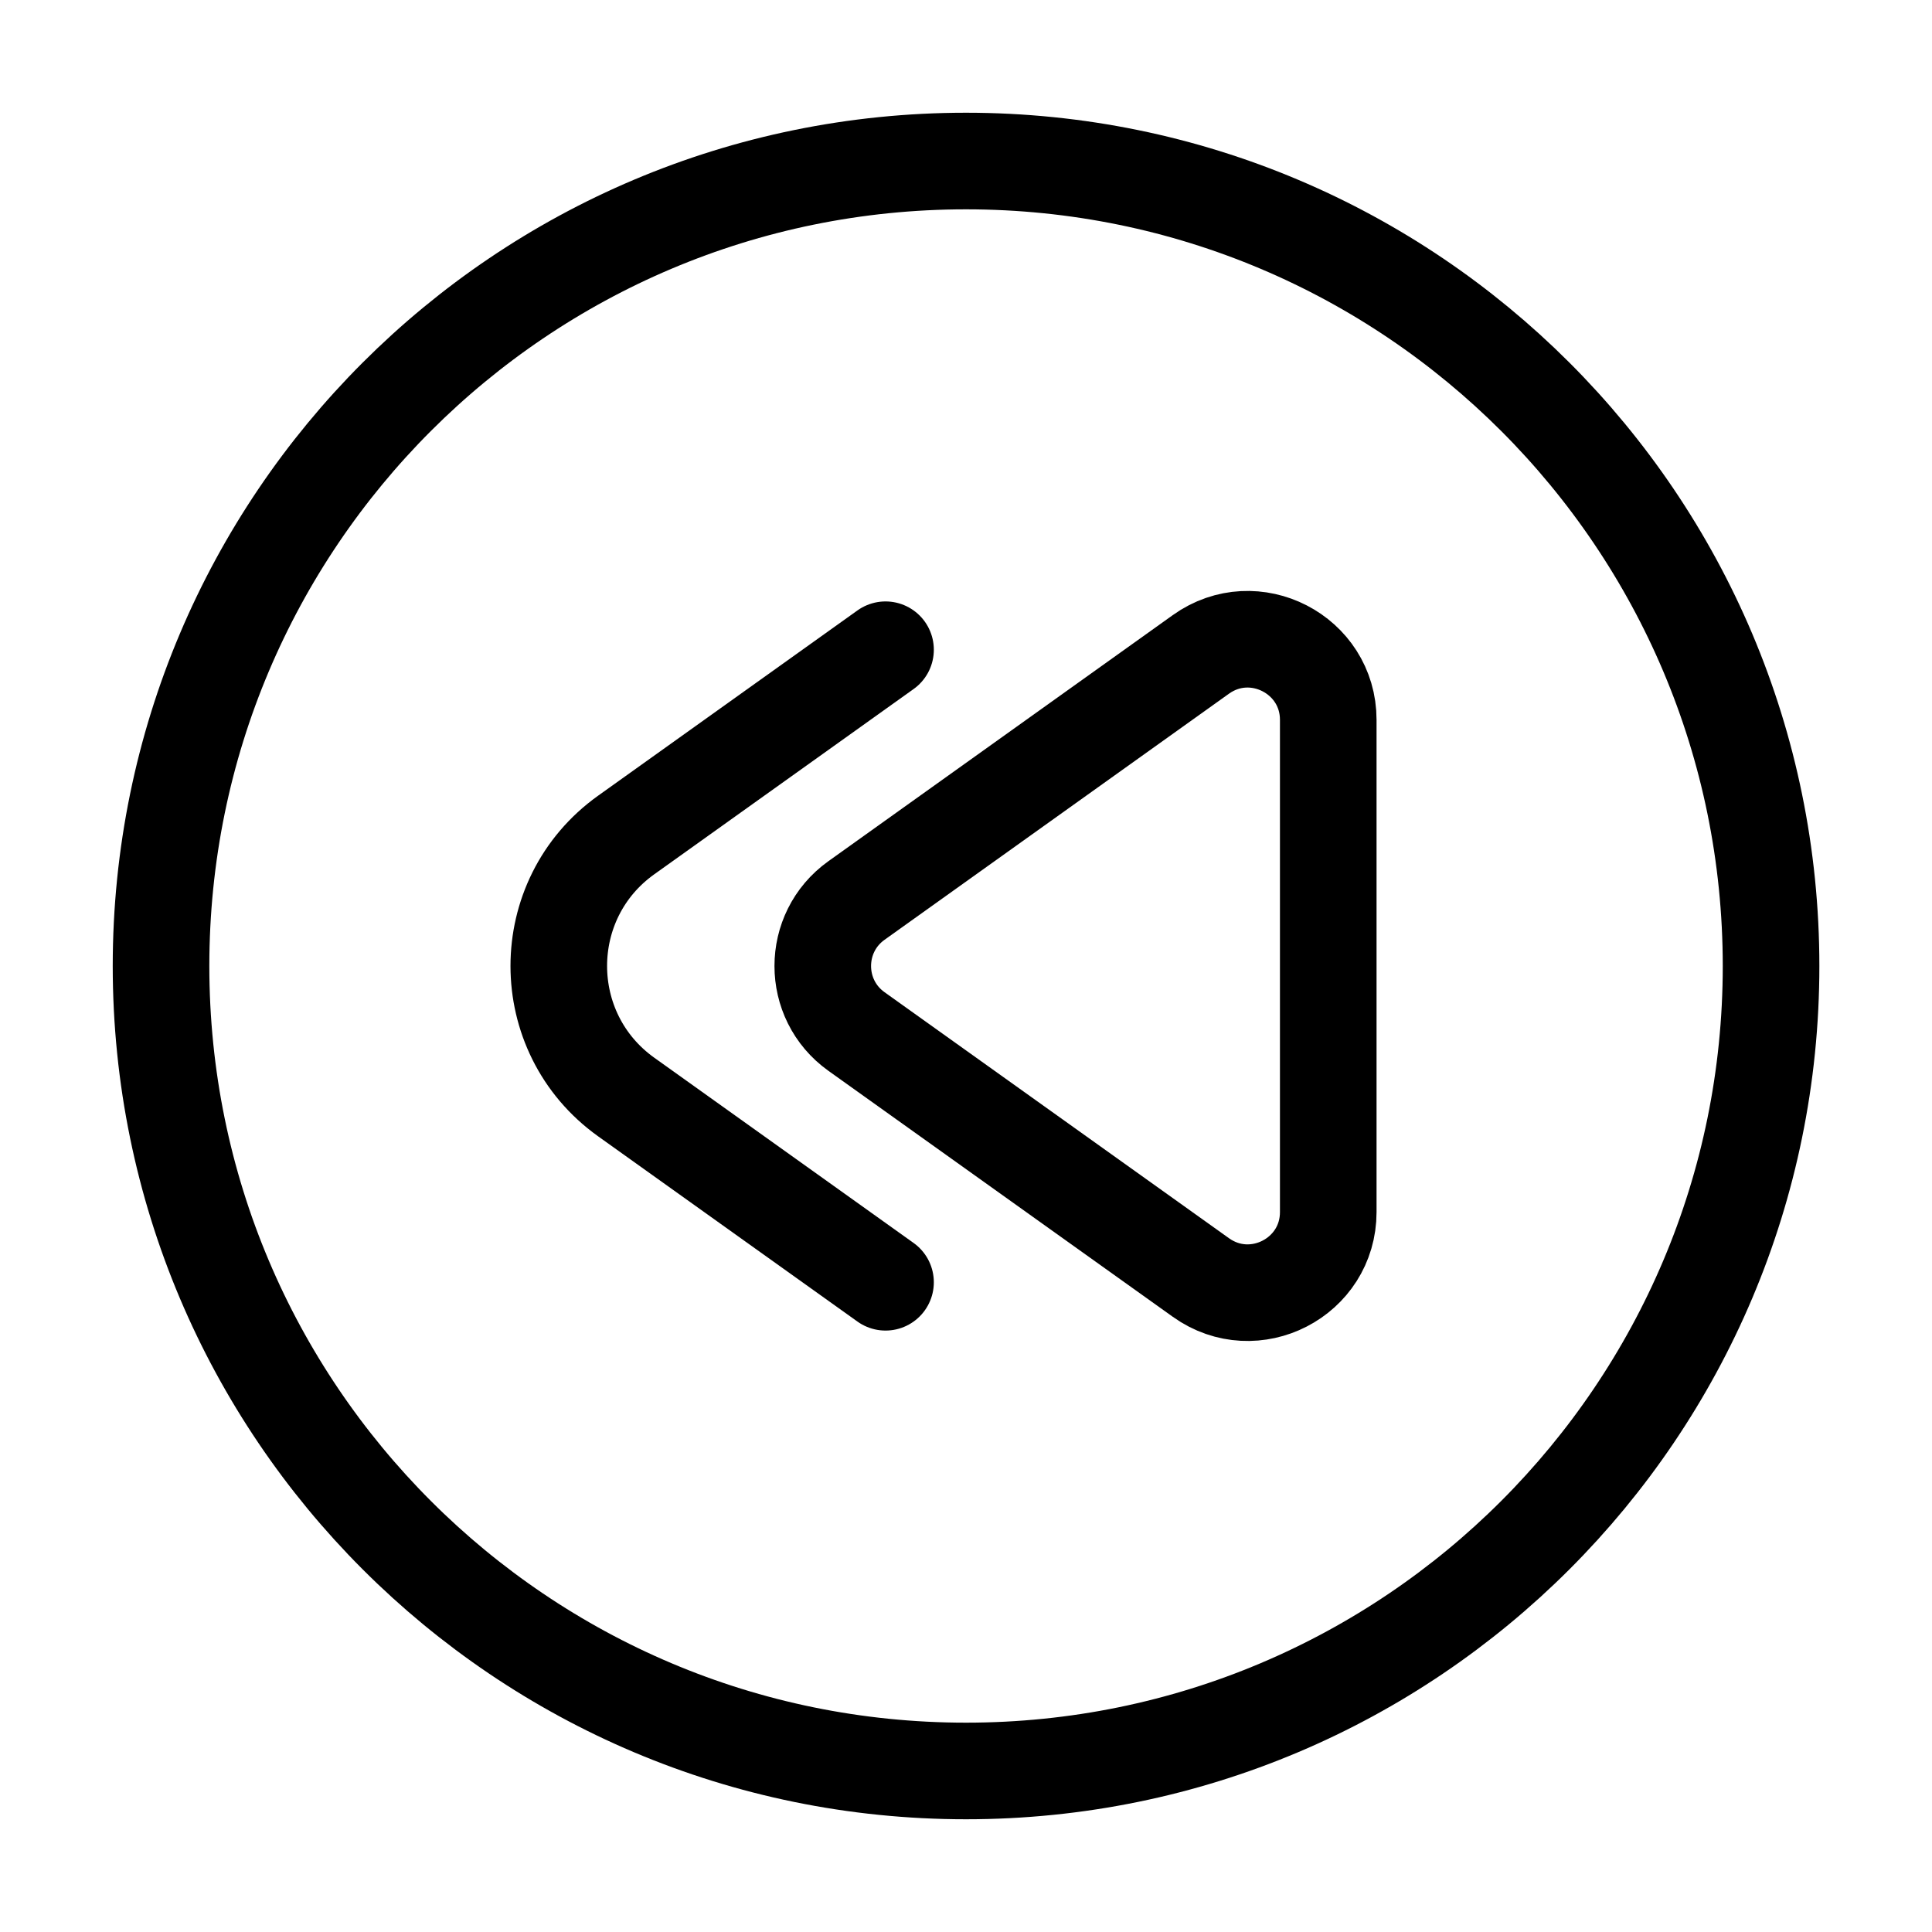
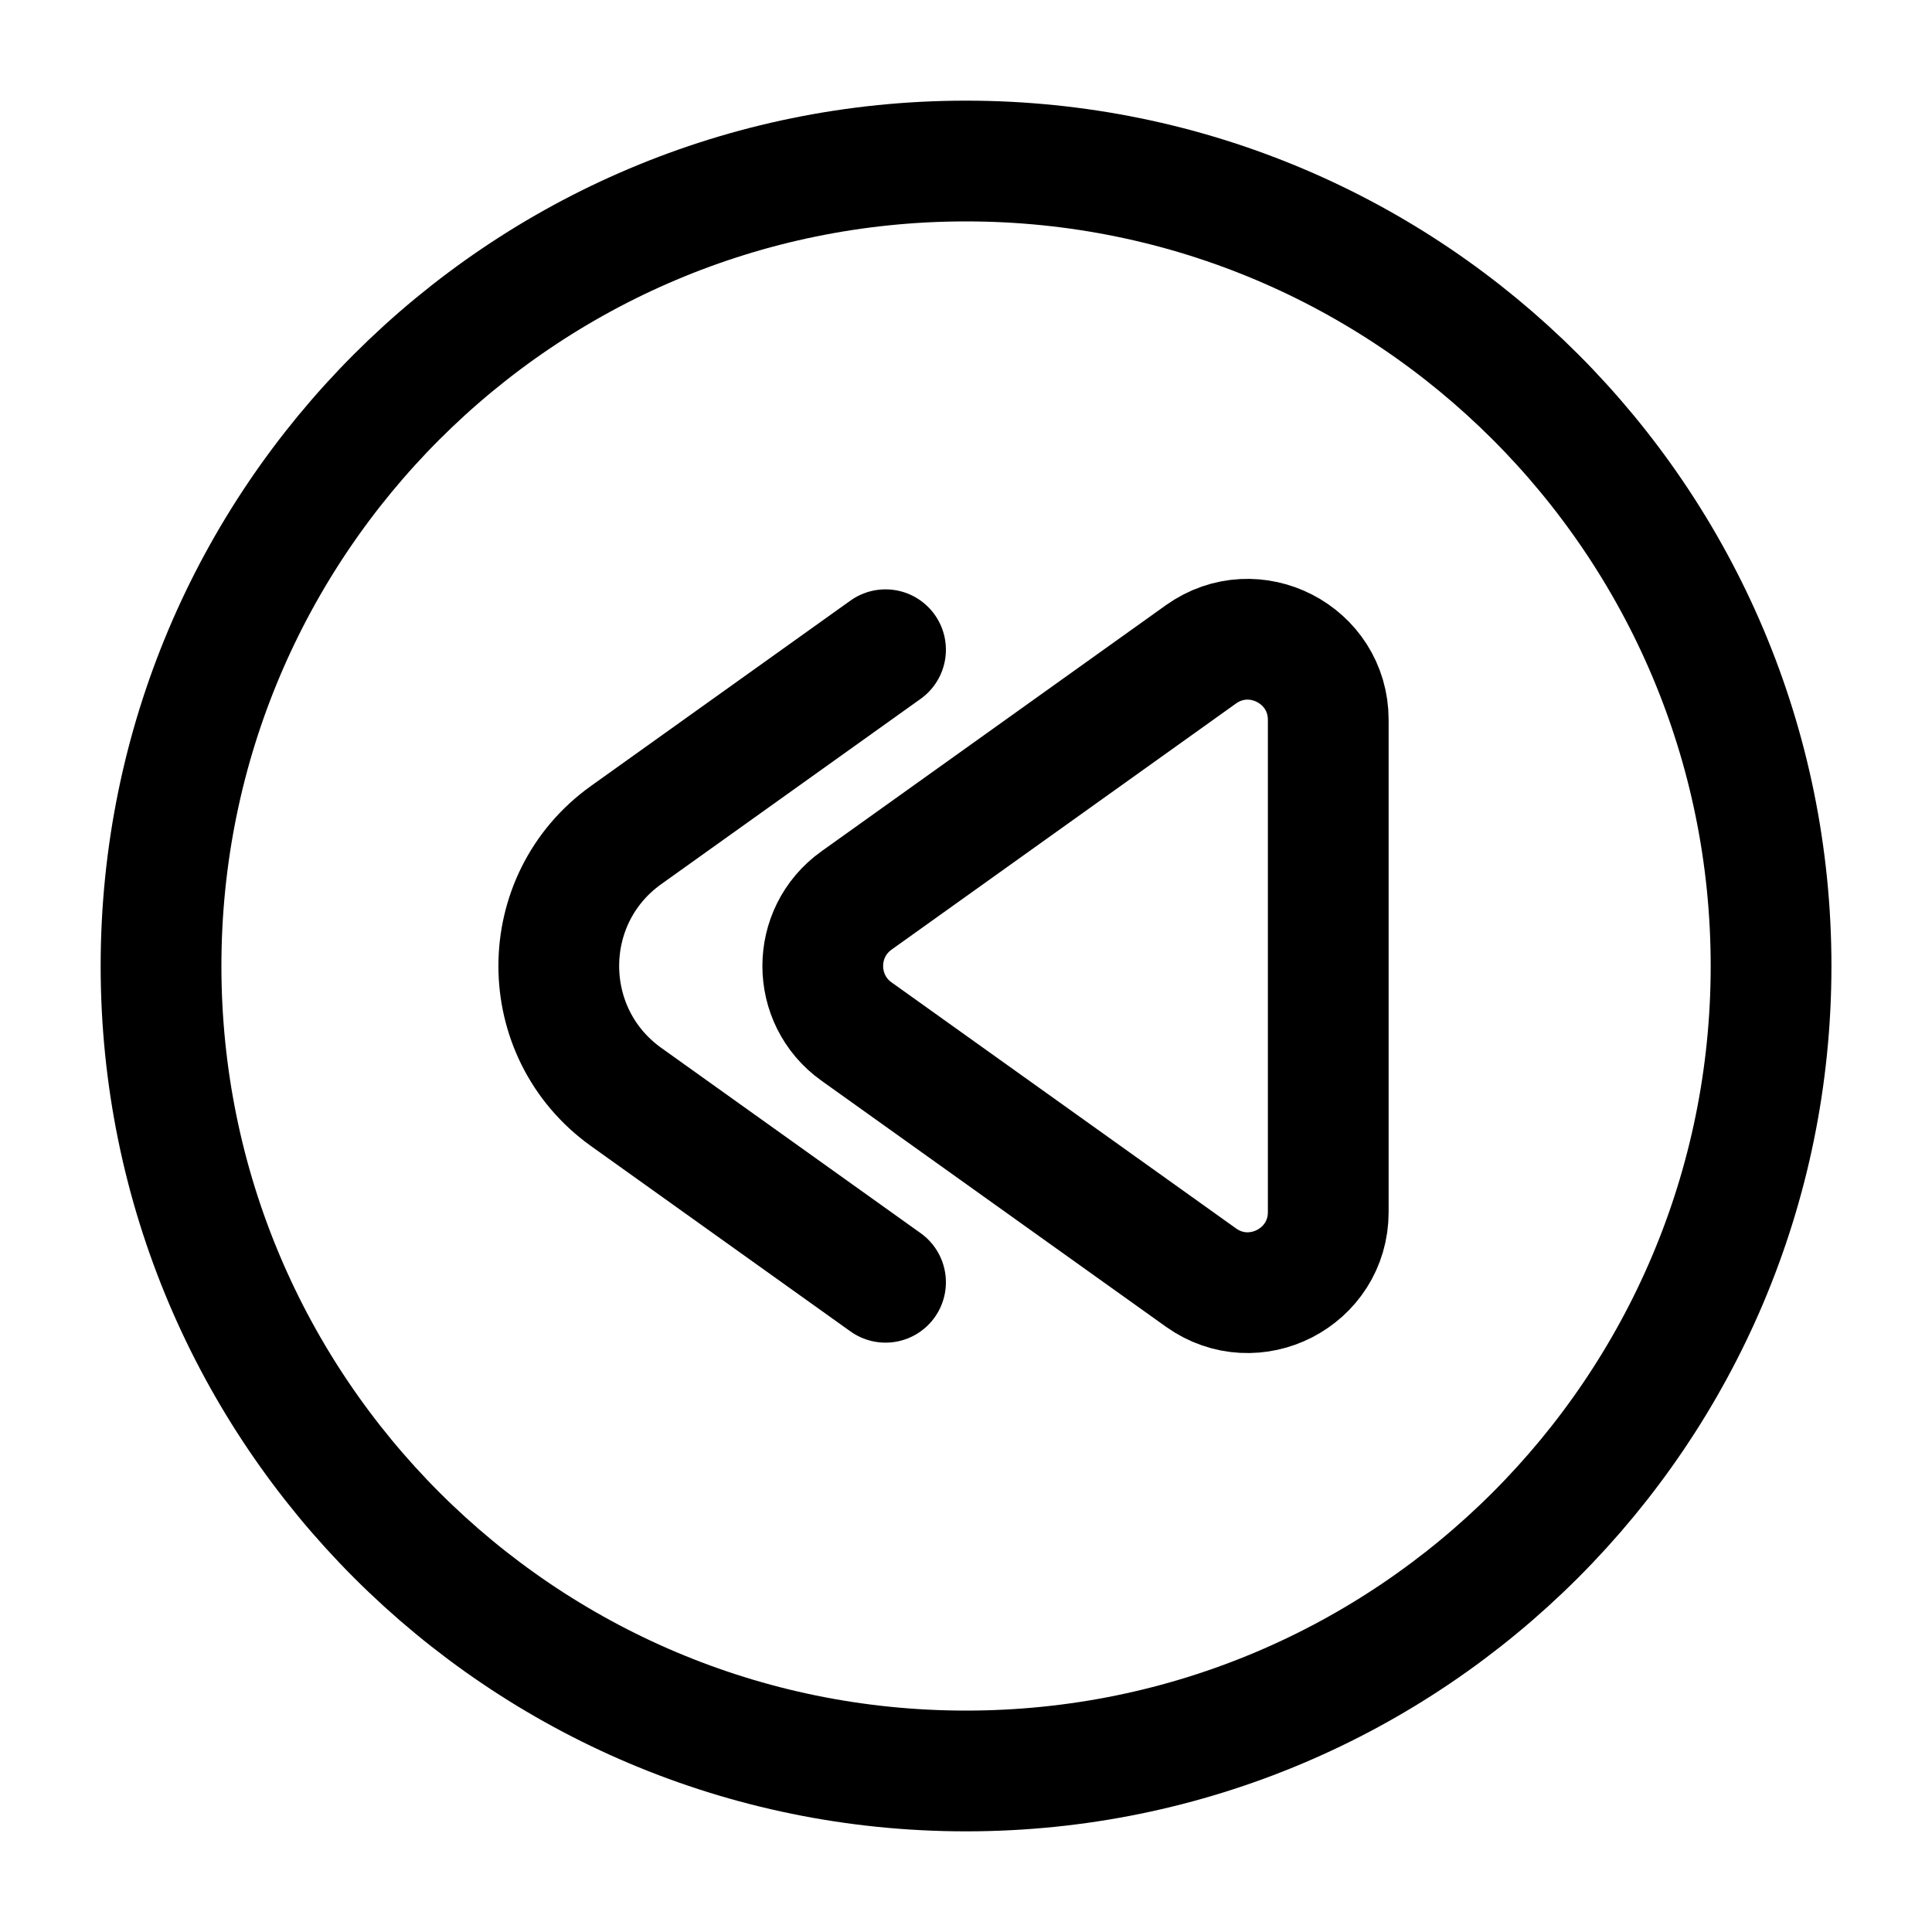
<svg xmlns="http://www.w3.org/2000/svg" width="20" height="20" viewBox="0 0 20 20" fill="none">
-   <path d="M1.667 10C1.667 14.602 5.398 18.333 10 18.333C14.603 18.333 18.334 14.602 18.334 10C18.334 5.397 14.603 1.667 10 1.667C5.398 1.667 1.667 5.397 1.667 10Z" stroke="currentColor" />
-   <path d="M9.167 6.726L6.482 8.644C5.552 9.308 5.552 10.691 6.482 11.356L9.167 13.274M13.75 12.547V7.452C13.75 6.775 12.984 6.38 12.432 6.774L8.866 9.322C8.401 9.654 8.401 10.346 8.866 10.678L12.432 13.225C12.984 13.619 13.75 13.225 13.75 12.547Z" stroke="currentColor" stroke-linecap="round" />
+   <path d="M1.667 10C1.667 14.602 5.398 18.333 10 18.333C14.603 18.333 18.334 14.602 18.334 10C18.334 5.397 14.603 1.667 10 1.667C5.398 1.667 1.667 5.397 1.667 10Z" stroke="currentColor" stroke-width="1.25" />
+   <path d="M9.167 6.726L6.482 8.644C5.552 9.308 5.552 10.691 6.482 11.356L9.167 13.274M13.75 12.547V7.452C13.75 6.775 12.984 6.38 12.432 6.774L8.866 9.322C8.401 9.654 8.401 10.346 8.866 10.678L12.432 13.225C12.984 13.619 13.75 13.225 13.75 12.547Z" stroke="currentColor" stroke-width="1.25" stroke-linecap="round" />
</svg>
